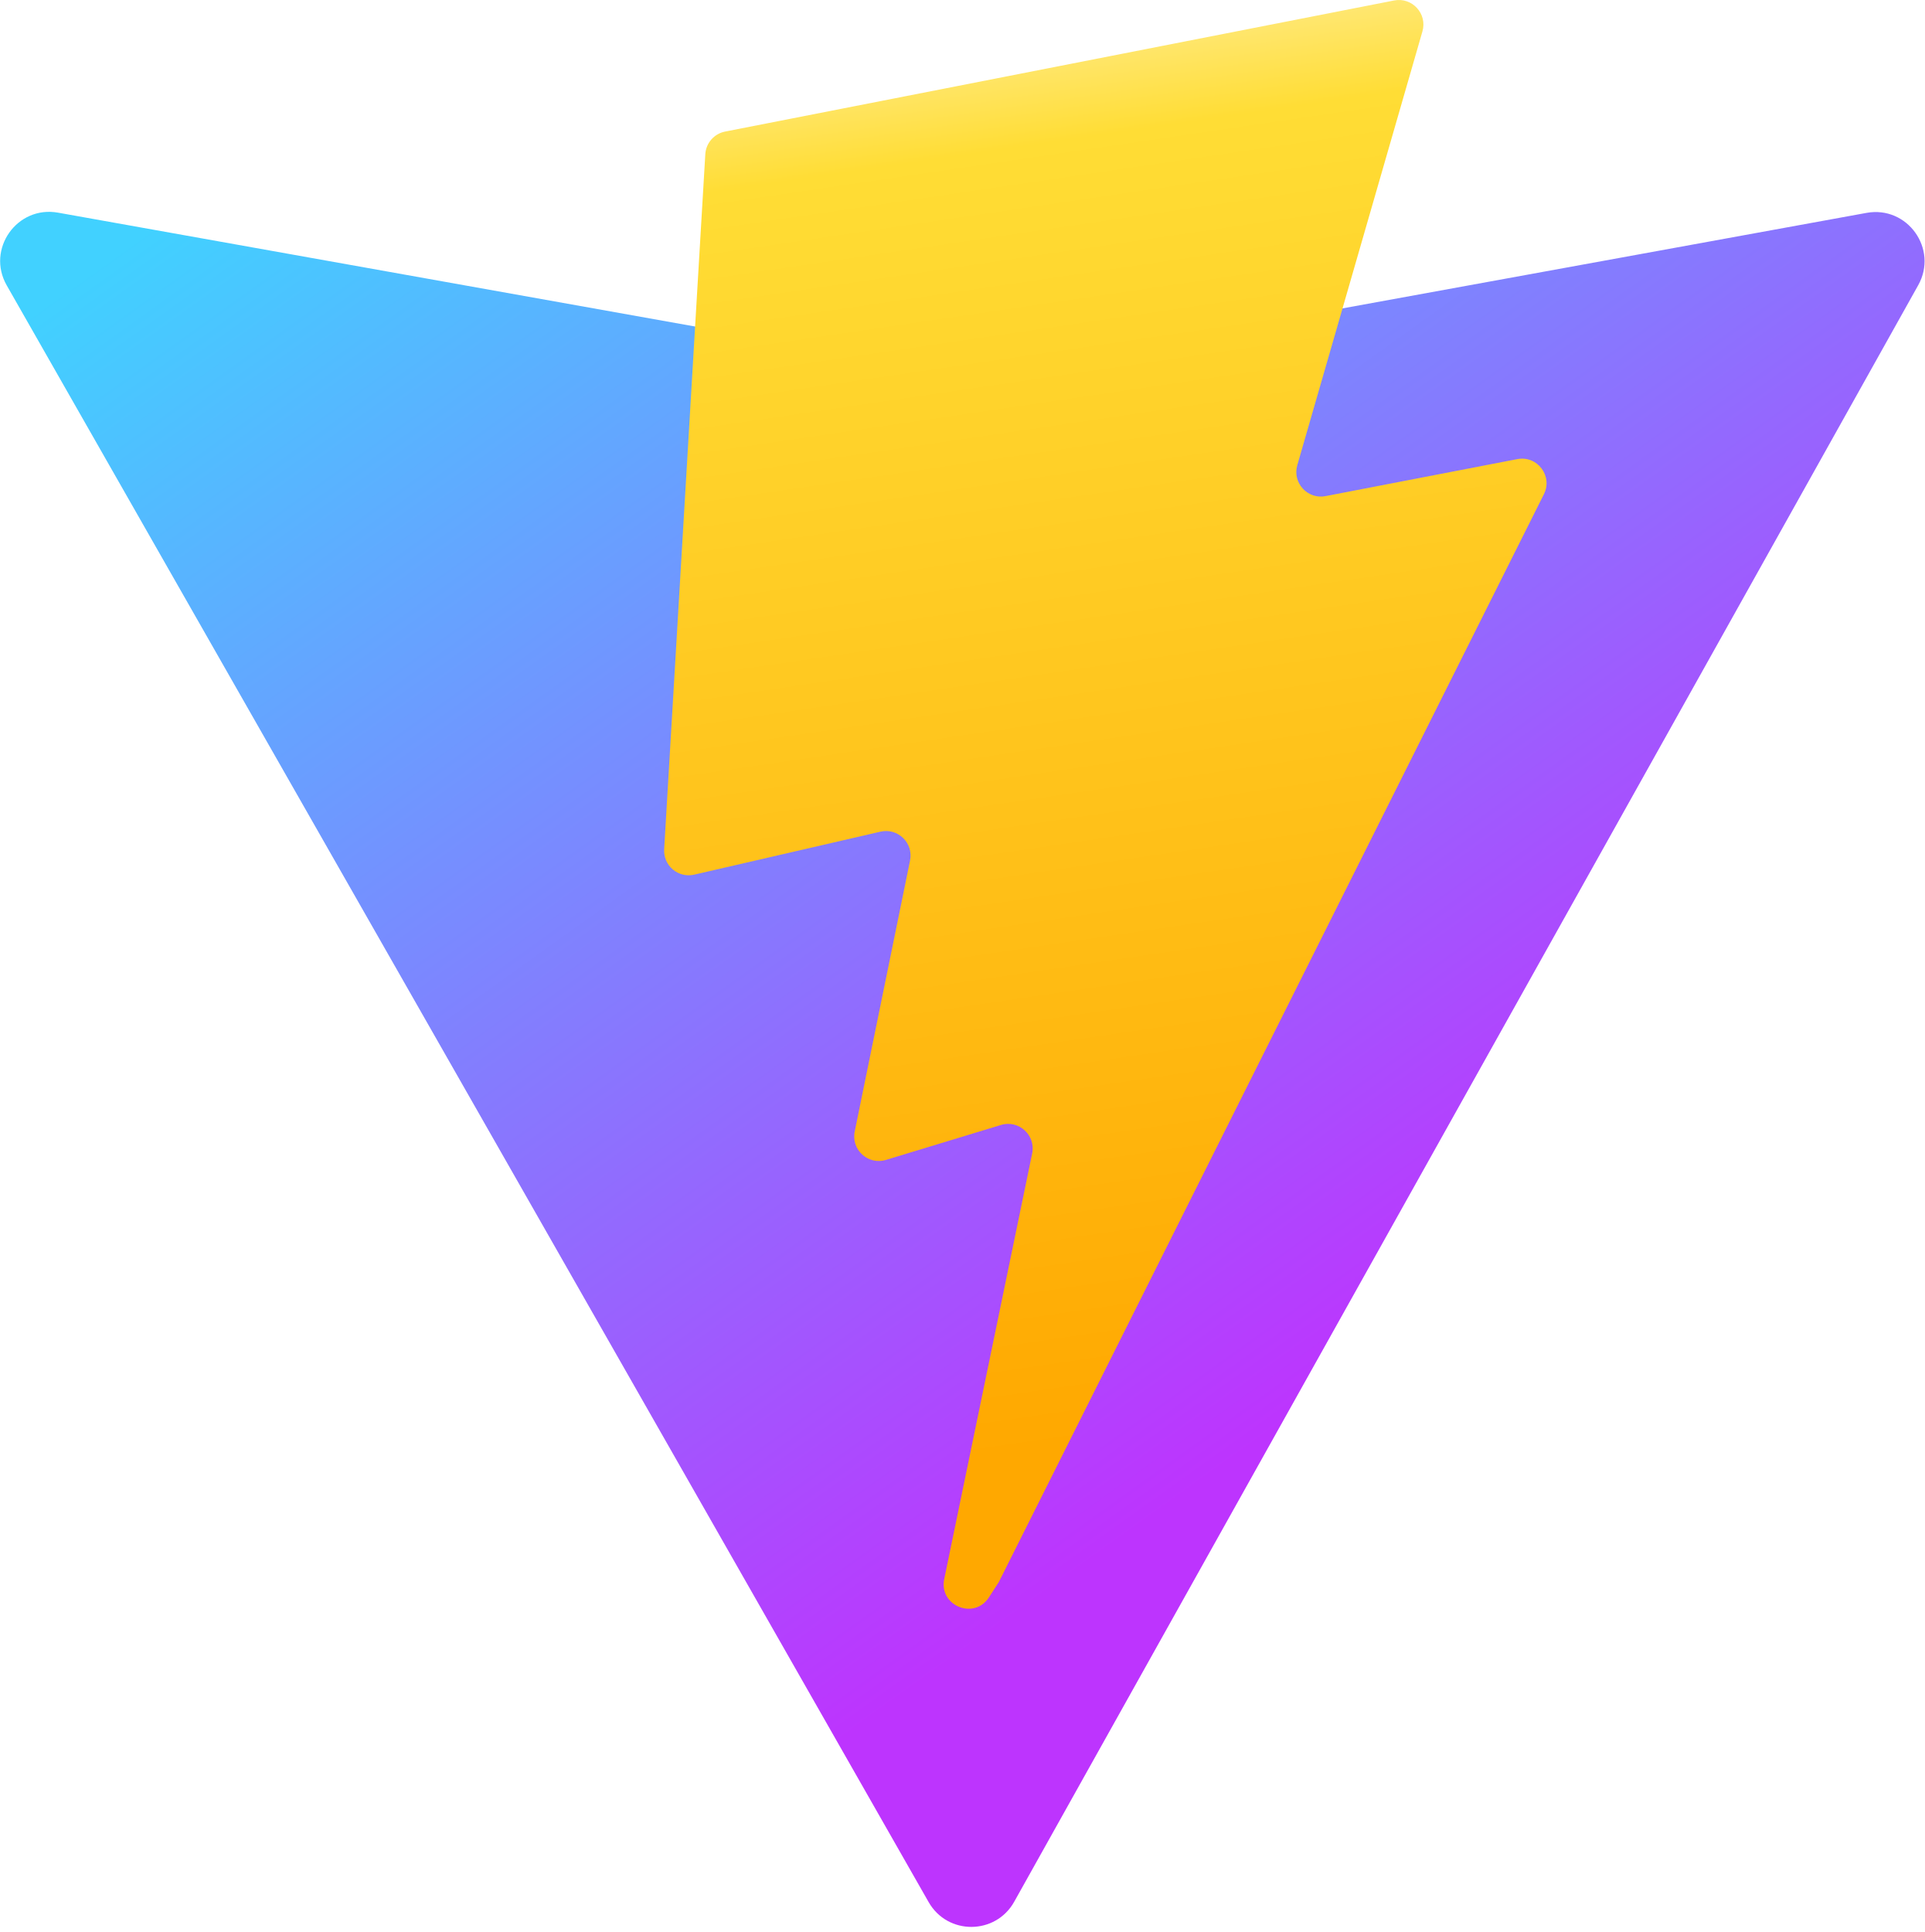
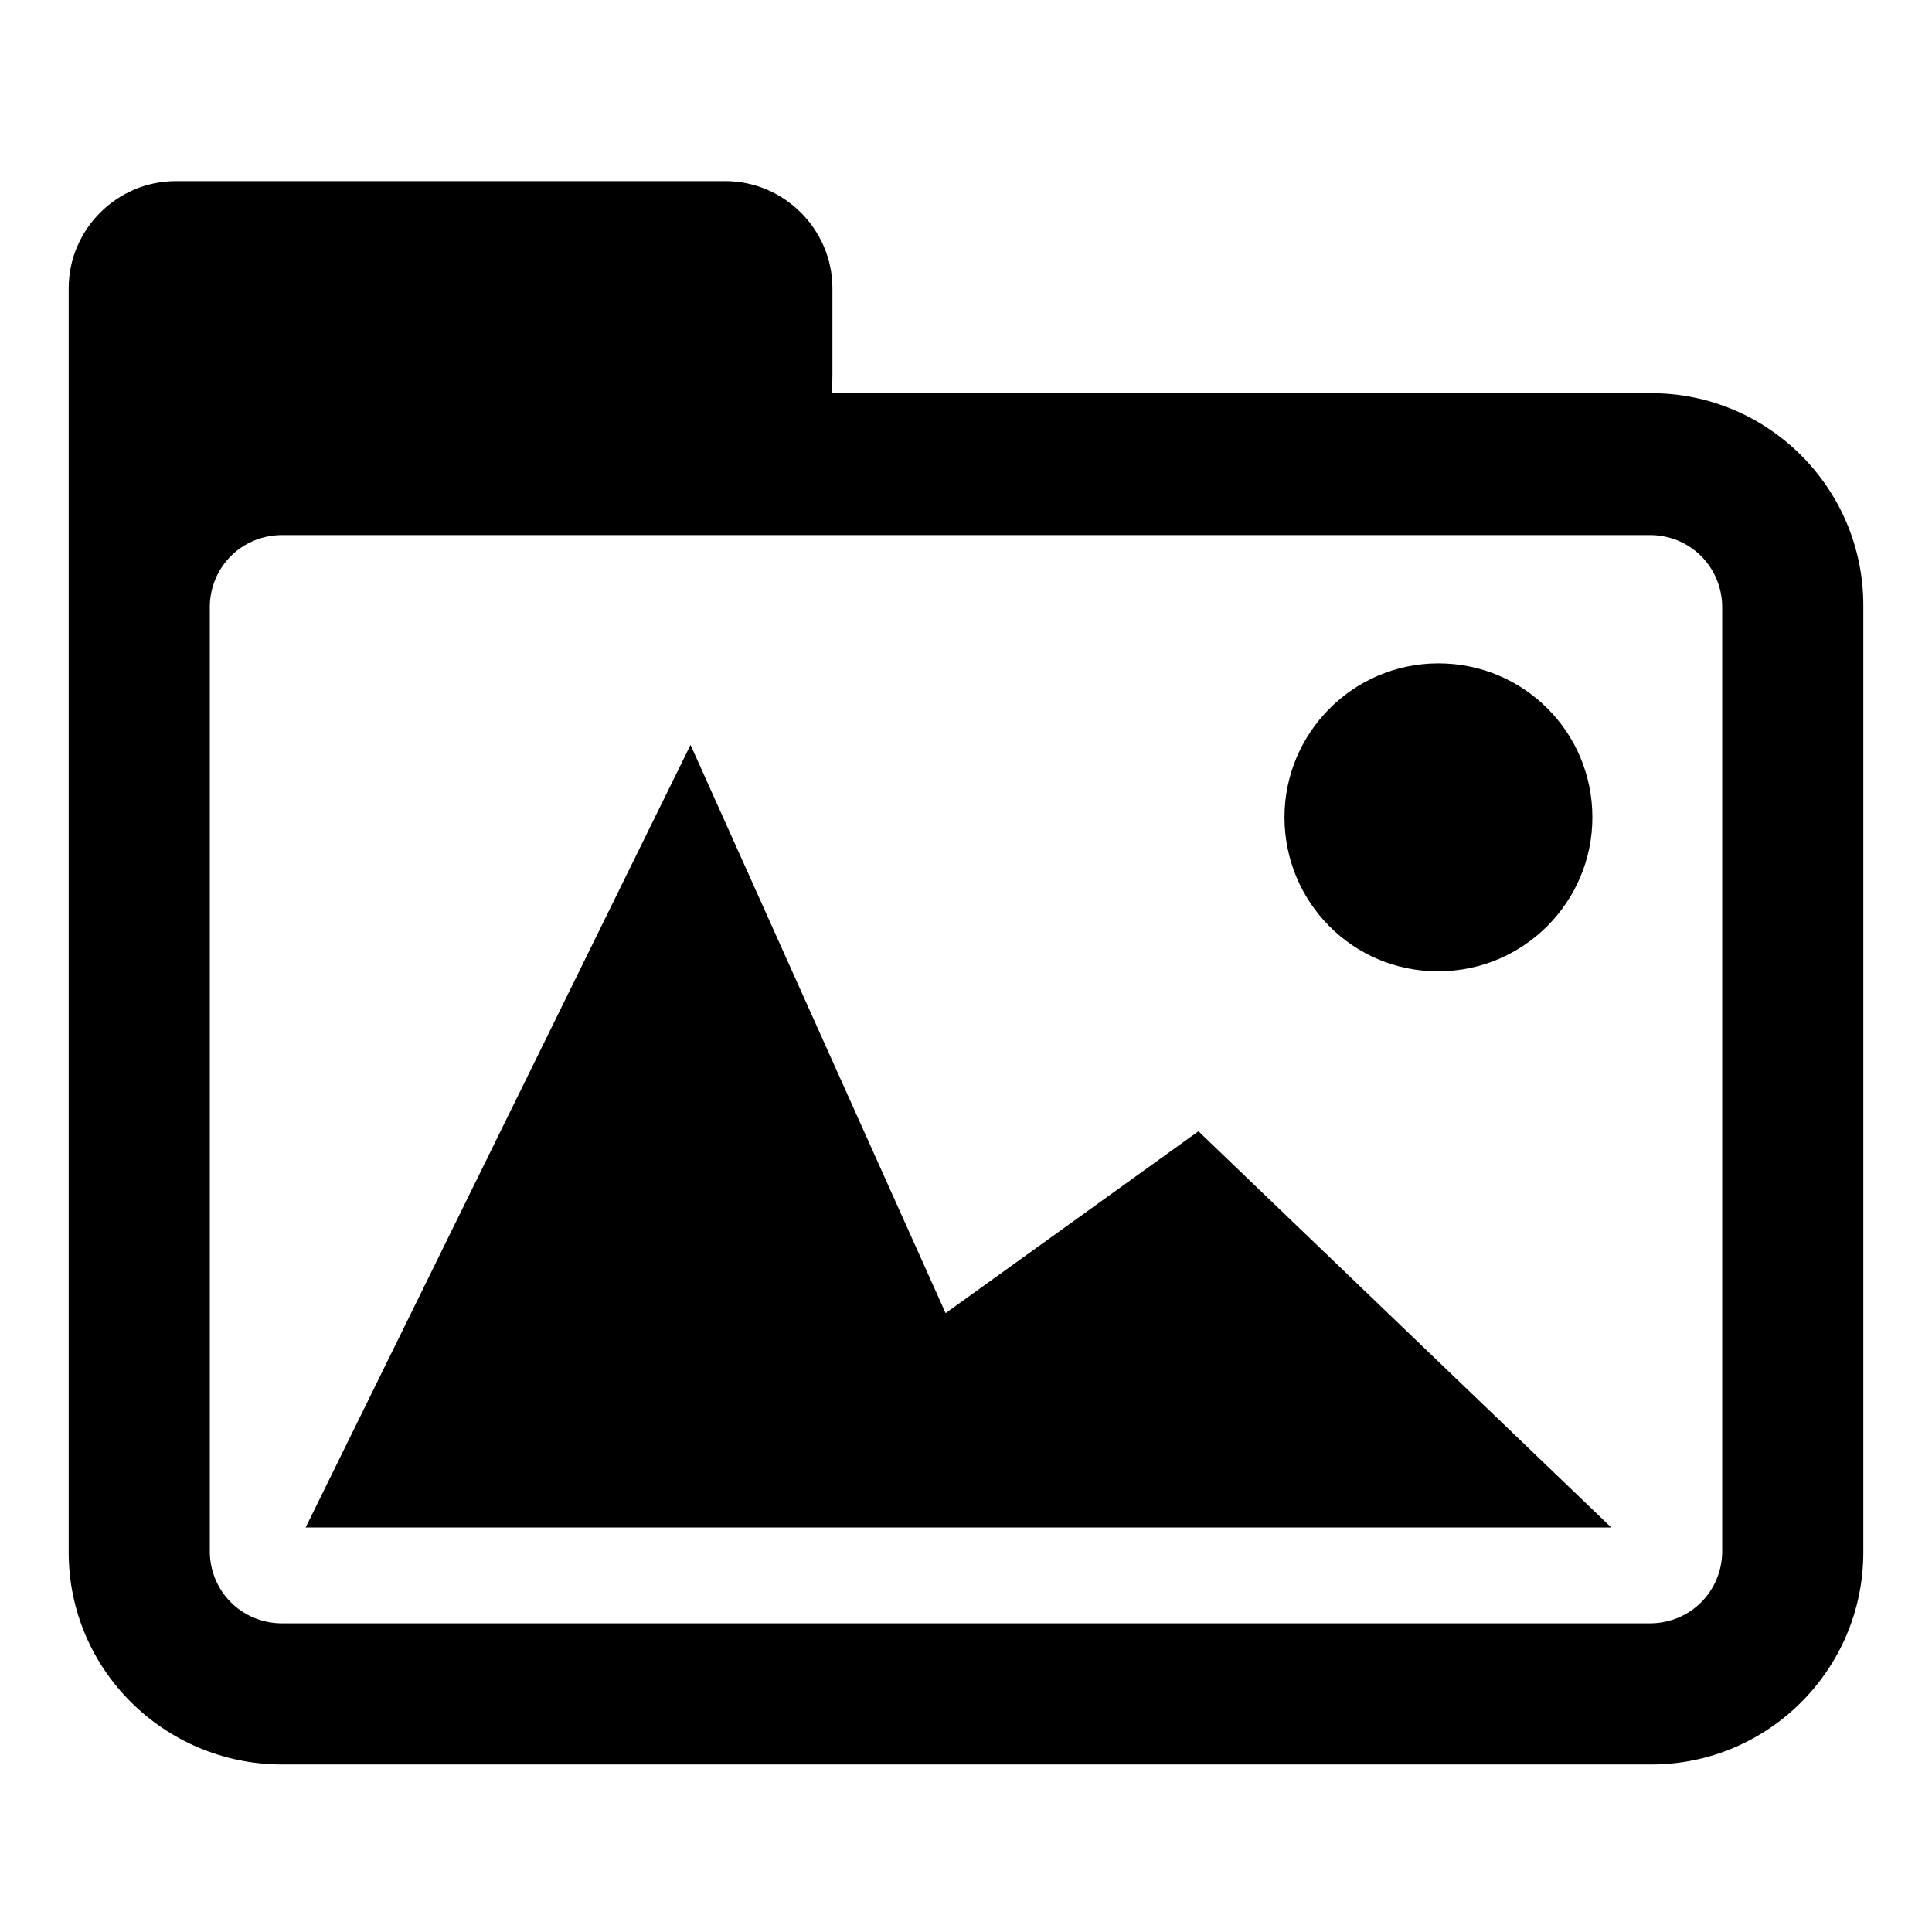
- <svg xmlns="http://www.w3.org/2000/svg" aria-hidden="true" role="img" class="iconify iconify--logos" width="31.88" height="32" preserveAspectRatio="xMidYMid meet" viewBox="0 0 256 257">
-   <defs>
-     <linearGradient id="IconifyId1813088fe1fbc01fb466" x1="-.828%" x2="57.636%" y1="7.652%" y2="78.411%">
-       <stop offset="0%" stop-color="#41D1FF" />
-       <stop offset="100%" stop-color="#BD34FE" />
-     </linearGradient>
-     <linearGradient id="IconifyId1813088fe1fbc01fb467" x1="43.376%" x2="50.316%" y1="2.242%" y2="89.03%">
-       <stop offset="0%" stop-color="#FFEA83" />
-       <stop offset="8.333%" stop-color="#FFDD35" />
-       <stop offset="100%" stop-color="#FFA800" />
-     </linearGradient>
-   </defs>
-   <path fill="url(#IconifyId1813088fe1fbc01fb466)" d="M255.153 37.938L134.897 252.976c-2.483 4.44-8.862 4.466-11.382.048L.875 37.958c-2.746-4.814 1.371-10.646 6.827-9.67l120.385 21.517a6.537 6.537 0 0 0 2.322-.004l117.867-21.483c5.438-.991 9.574 4.796 6.877 9.62Z" />
-   <path fill="url(#IconifyId1813088fe1fbc01fb467)" d="M185.432.063L96.44 17.501a3.268 3.268 0 0 0-2.634 3.014l-5.474 92.456a3.268 3.268 0 0 0 3.997 3.378l24.777-5.718c2.318-.535 4.413 1.507 3.936 3.838l-7.361 36.047c-.495 2.426 1.782 4.5 4.151 3.78l15.304-4.649c2.372-.72 4.652 1.36 4.15 3.788l-11.698 56.621c-.732 3.542 3.979 5.473 5.943 2.437l1.313-2.028l72.516-144.72c1.215-2.423-.88-5.186-3.54-4.672l-25.505 4.922c-2.396.462-4.435-1.77-3.759-4.114l16.646-57.705c.677-2.35-1.37-4.583-3.769-4.113Z" />
+ <svg xmlns="http://www.w3.org/2000/svg" fill="#000000" height="800px" width="800px" version="1.2" baseProfile="tiny" id="Layer_1" viewBox="0 0 256 256" xml:space="preserve">
+   <path d="M218.8,52.1H110.2v-0.9c0.1-0.5,0.1-1.1,0.1-1.6V38.2c0-7.8-6.4-14.2-14.2-14.2H85.9H33.4H23.3c-7.8,0-14.2,6.4-14.2,14.2  v10.1v1.2V75v130.7c0,15.5,12.6,28,28.1,28.1h181.6c15.5,0,28.1-12.6,28.1-28.1V80.2C246.9,64.7,234.3,52.1,218.8,52.1z   M218.8,215.1H37.2c-5.2-0.1-9.3-4.2-9.4-9.4V80.3c0.1-5.2,4.2-9.3,9.4-9.4h181.6c5.2,0.1,9.3,4.2,9.4,9.4v125.4h0  C228.1,210.9,224,215,218.8,215.1z M170.2,108.3c0-11.2,9.1-20.4,20.4-20.4s20.4,9.1,20.4,20.4c0,11.2-9.1,20.4-20.4,20.4h-0.1  c0,0,0,0,0,0C179.2,128.7,170.2,119.5,170.2,108.3z M158.8,149.9l54.7,52.5h-173l51-103.7l33.8,75.3L158.8,149.9z" />
</svg>
